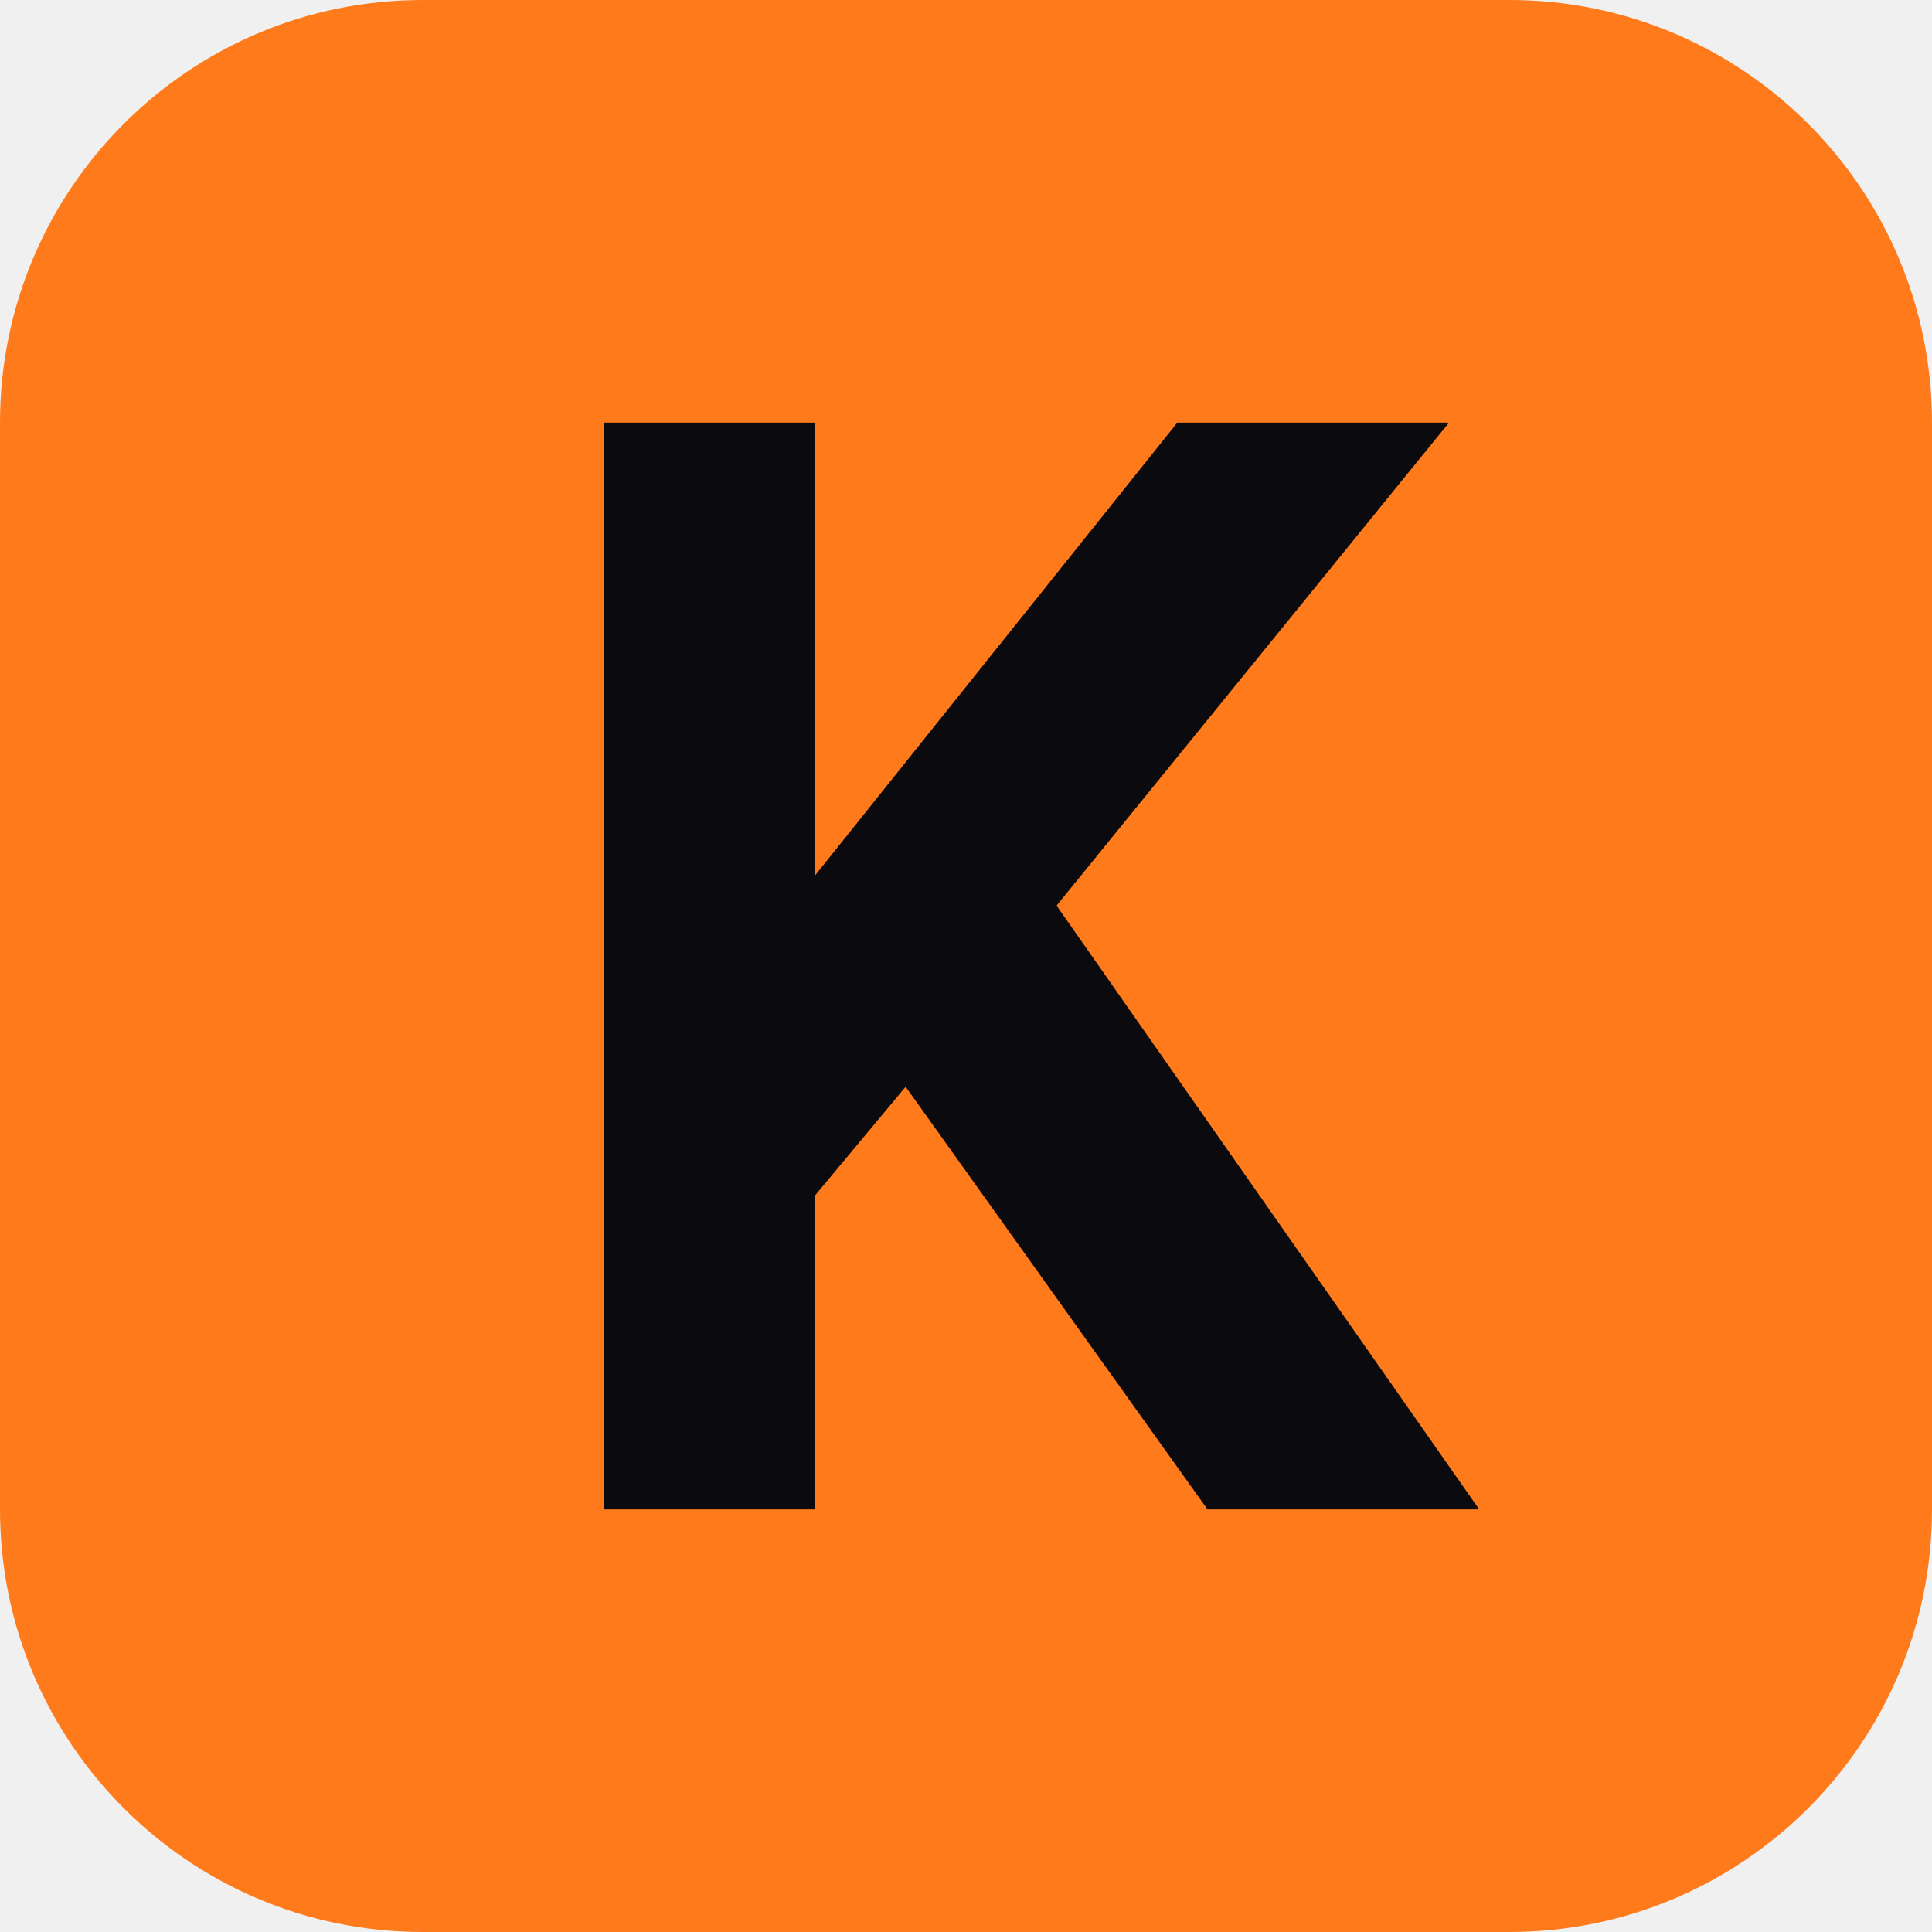
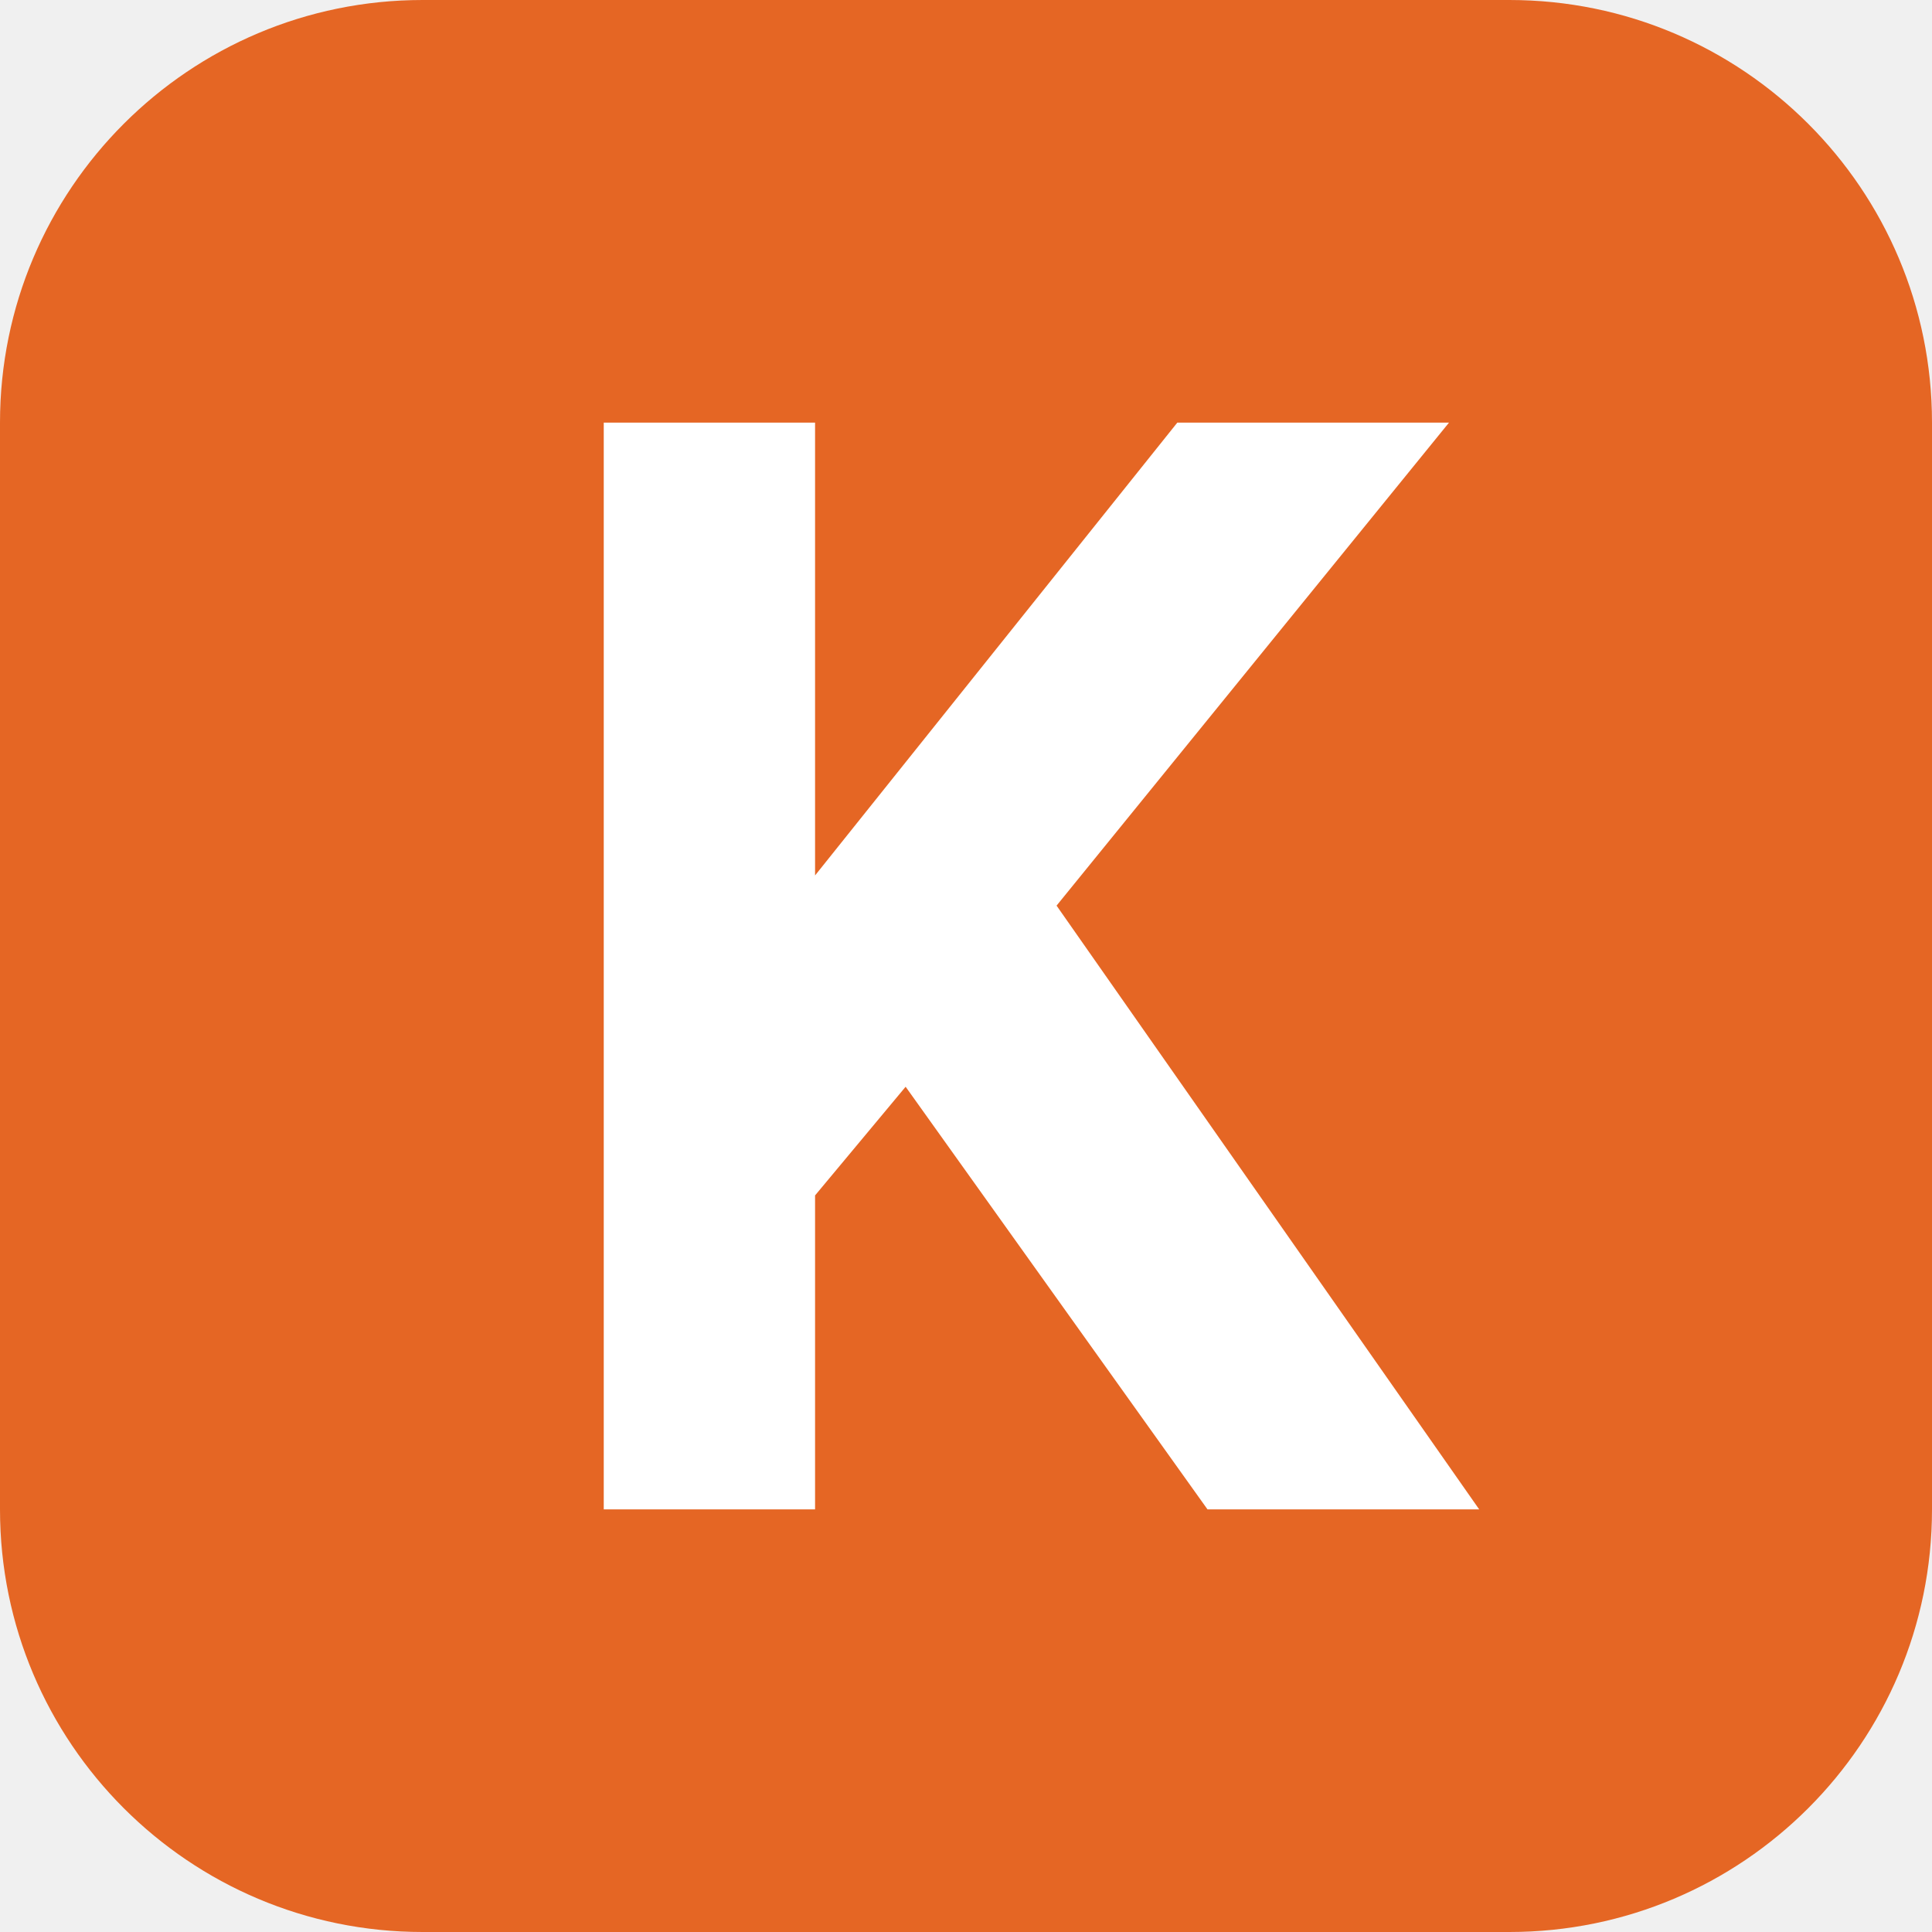
<svg xmlns="http://www.w3.org/2000/svg" viewBox="0 0 64 64">
-   <rect width="64" height="64" rx="14" fill="#FF7A1A" />
-   <path d="M20 14h7v15l12-15h9L35 30l14 20h-9l-10-14-3 3.6V50h-7z" fill="#0B0B0F" />
+   <rect width="64" height="64" rx="14" fill="#E56624" />
+   <path d="M20 14h7v15l12-15h9L35 30l14 20h-9l-10-14-3 3.6V50h-7z" fill="#FFFFFF" />
</svg>
